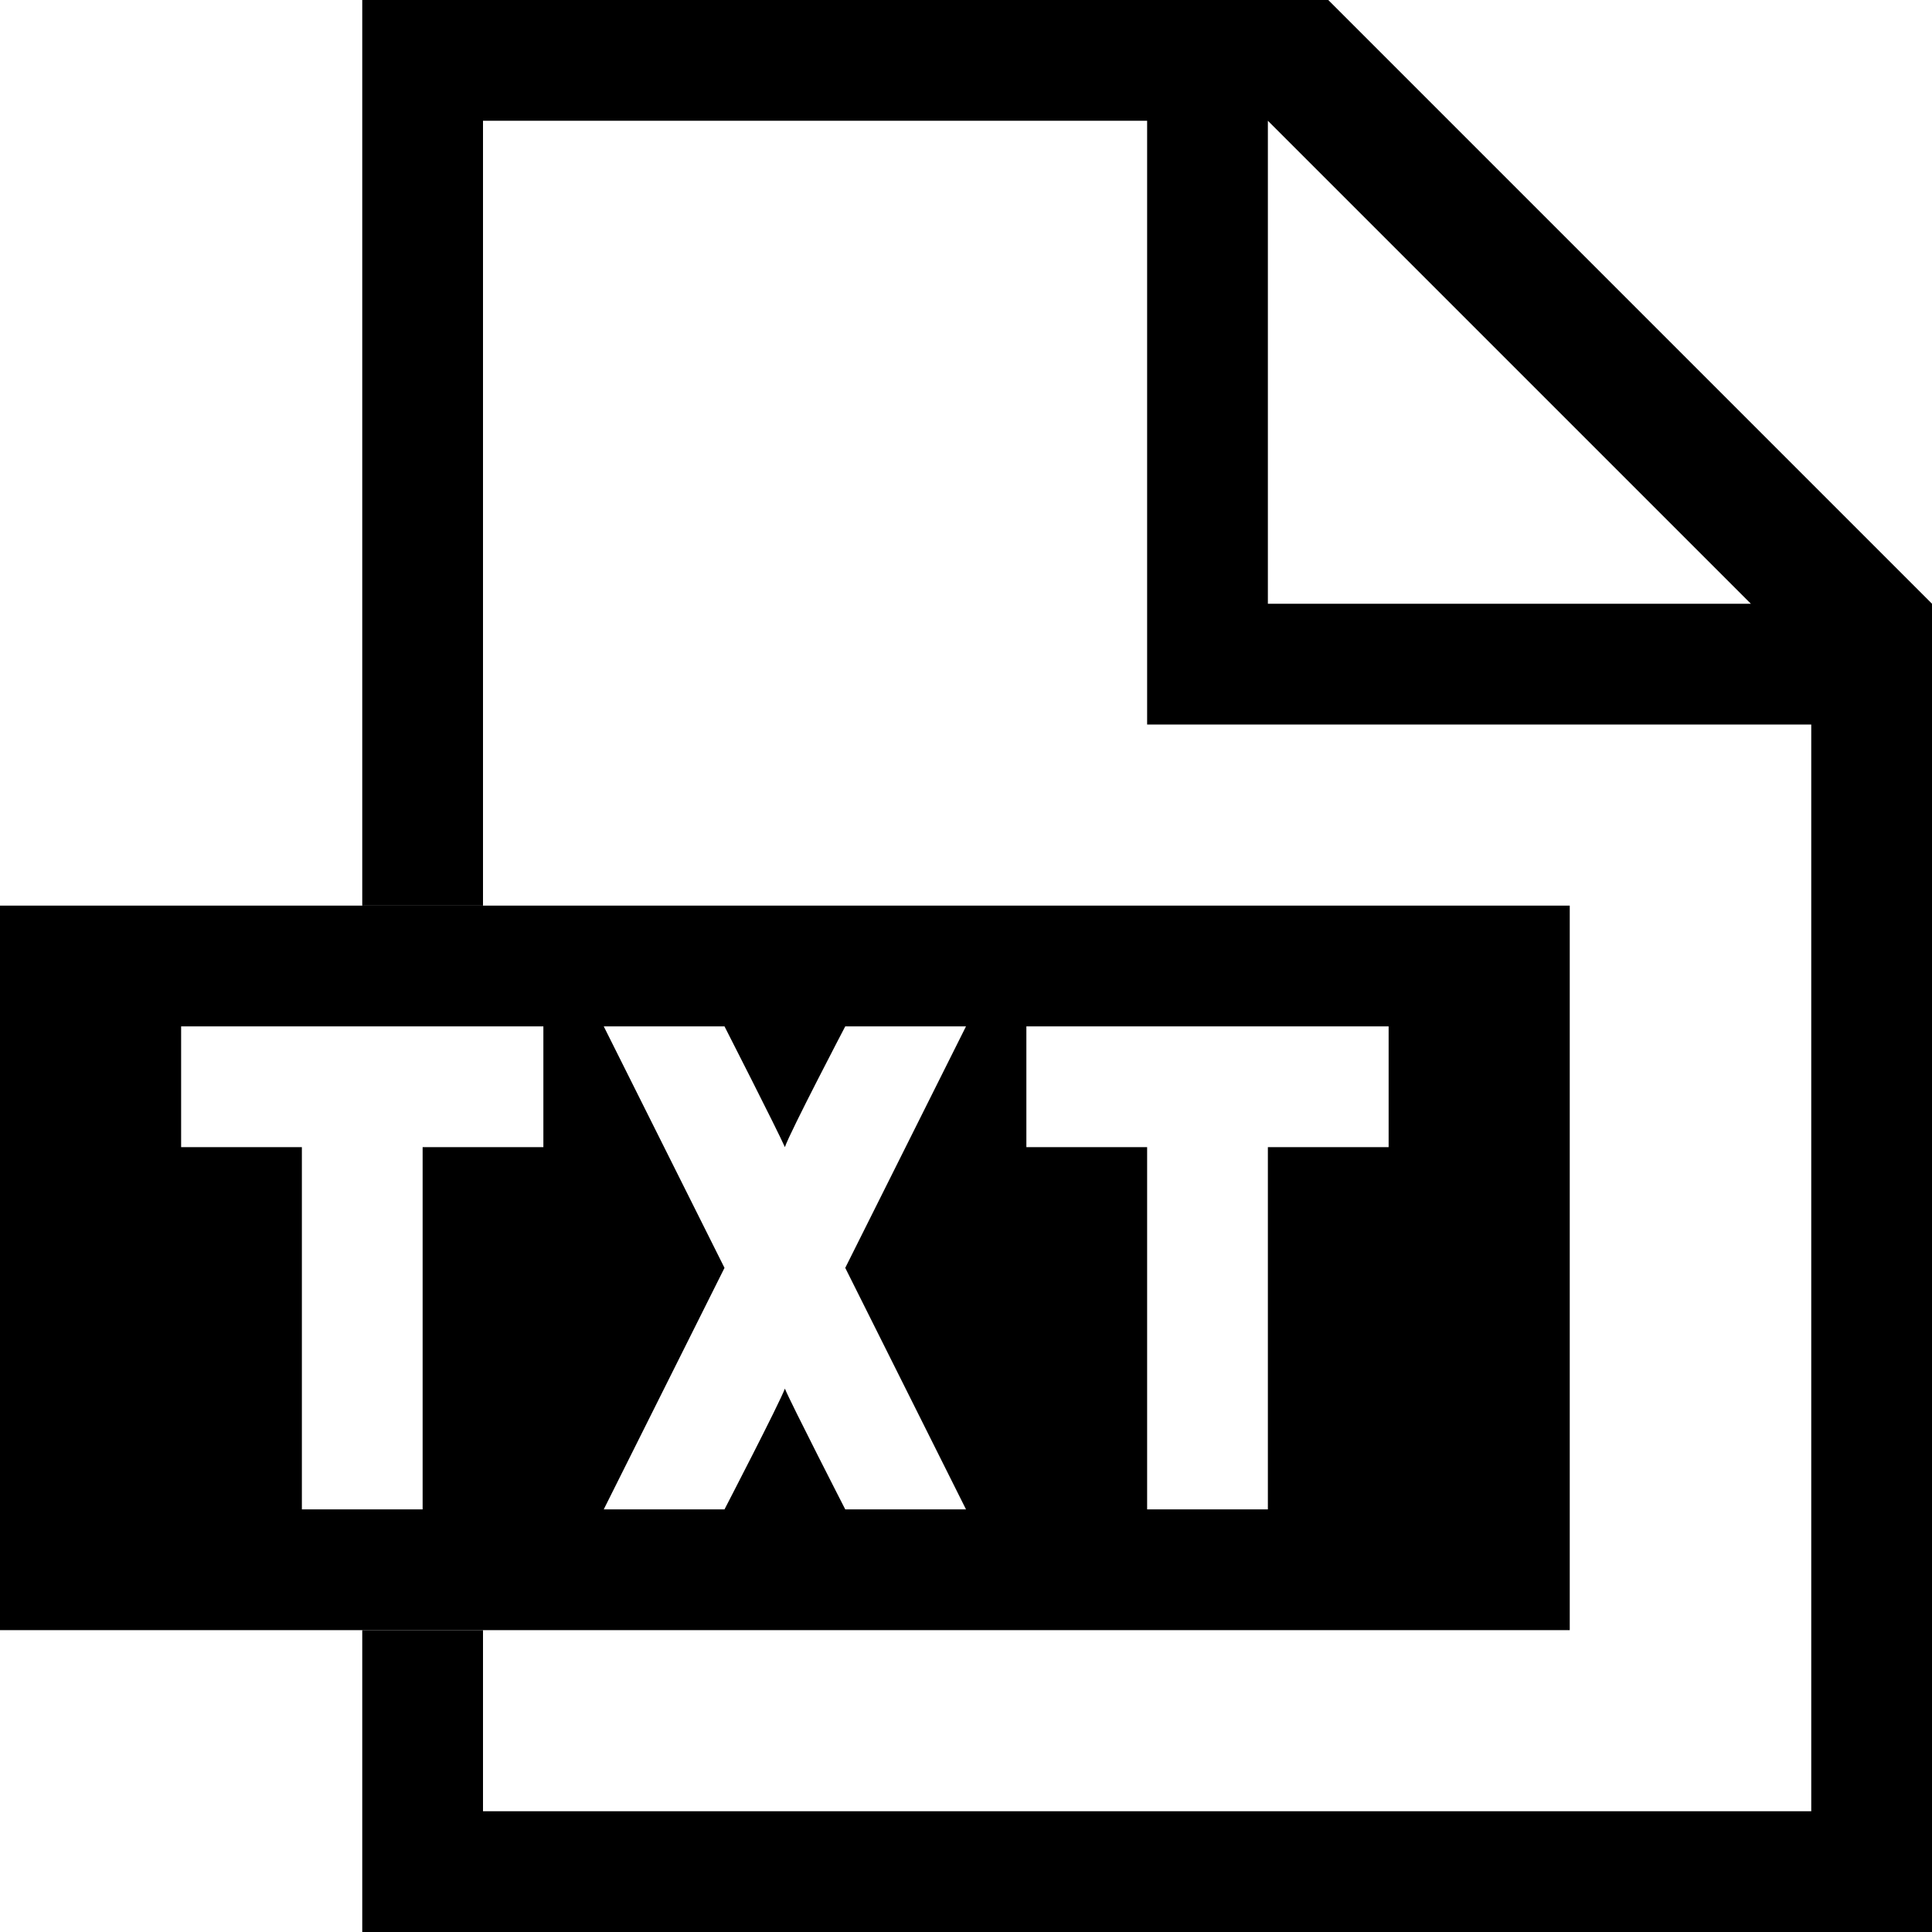
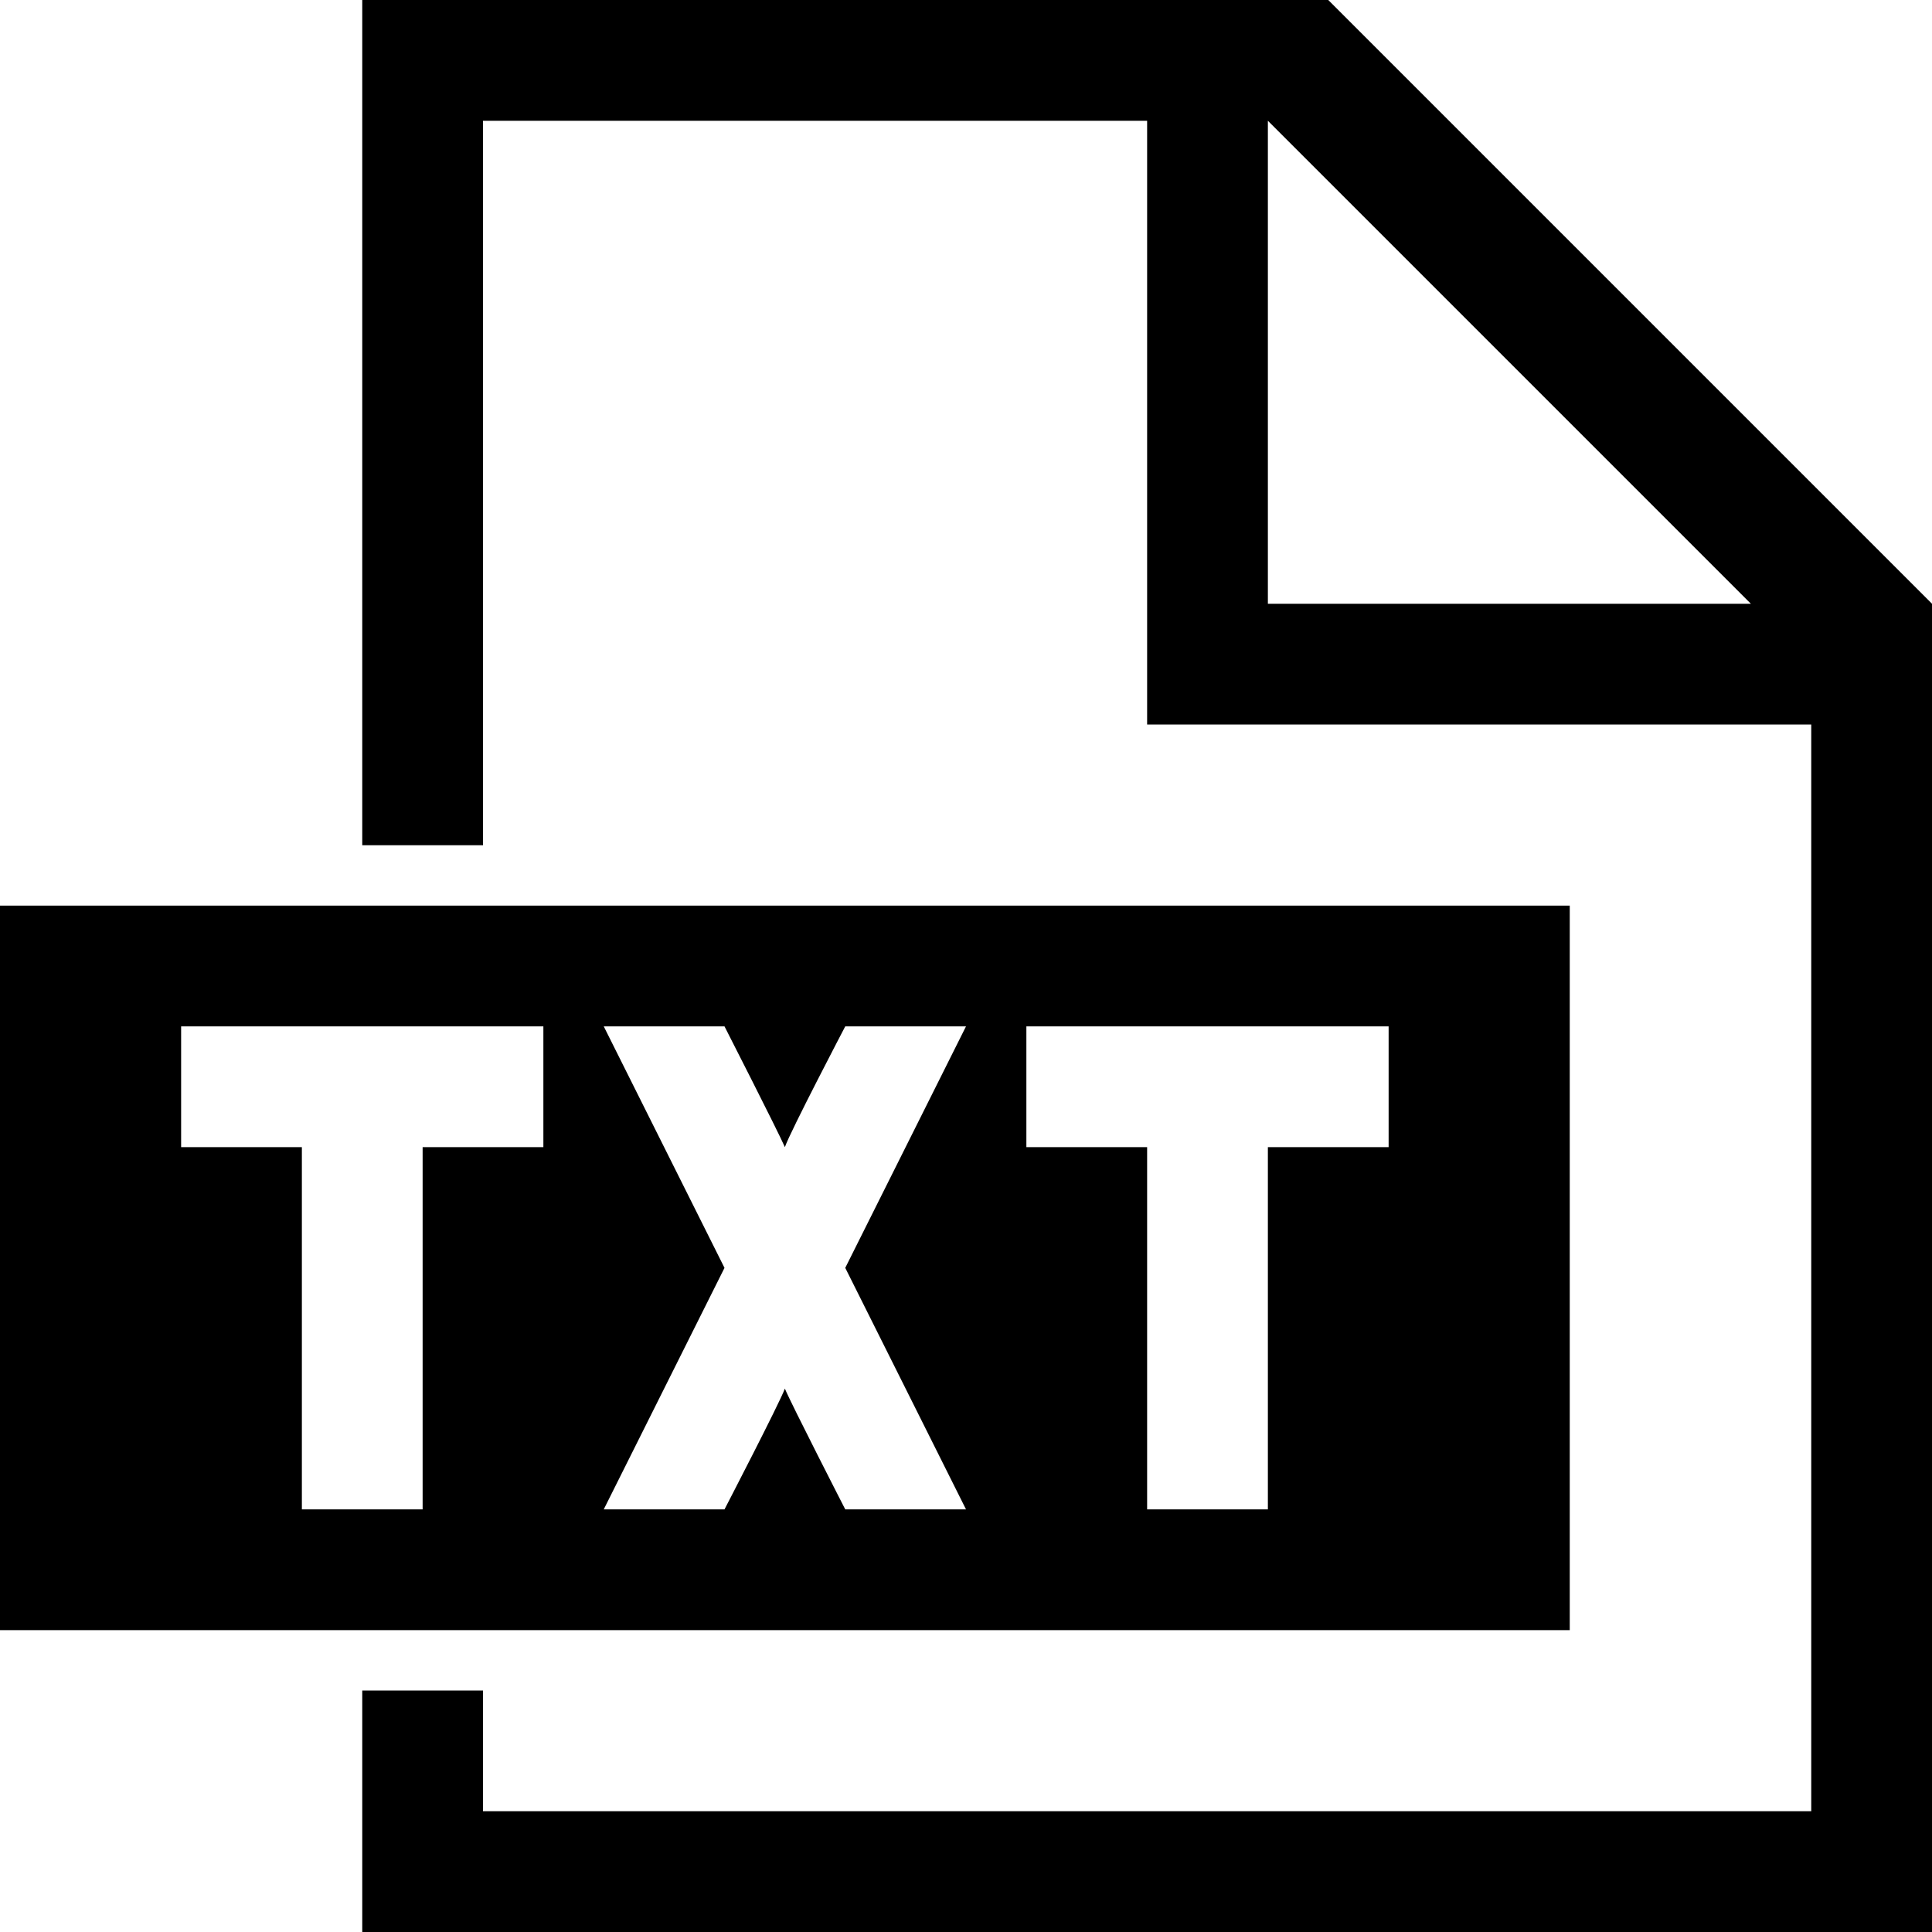
<svg xmlns="http://www.w3.org/2000/svg" viewBox="0 0 32 32">
-   <path class="ti-file" d="M22,0H6V15H8V2H19V12H30V30H8V27H6v5H32V10ZM21,10V2l8,8Z" />
+   <path class="ti-file" d="M22,0H6V14H8V2H19V12H30V30H8V28H6v4H32V10ZM21,10V2l8,8Z" />
  <path class="ti-file-txt-o-badge" d="M8,15H0V27H26V15Zm1,4H7v6H5V19H3V17H9Zm5,6s-.9-1.756-1-2h0c-.09.244-1,2-1,2H10l2-4-2-4h2s.887,1.739,1,2h0c.09-.261,1-2,1-2h2l-2,4,2,4Zm9-6H21v6H19V19H17V17h6Z" />
</svg>
